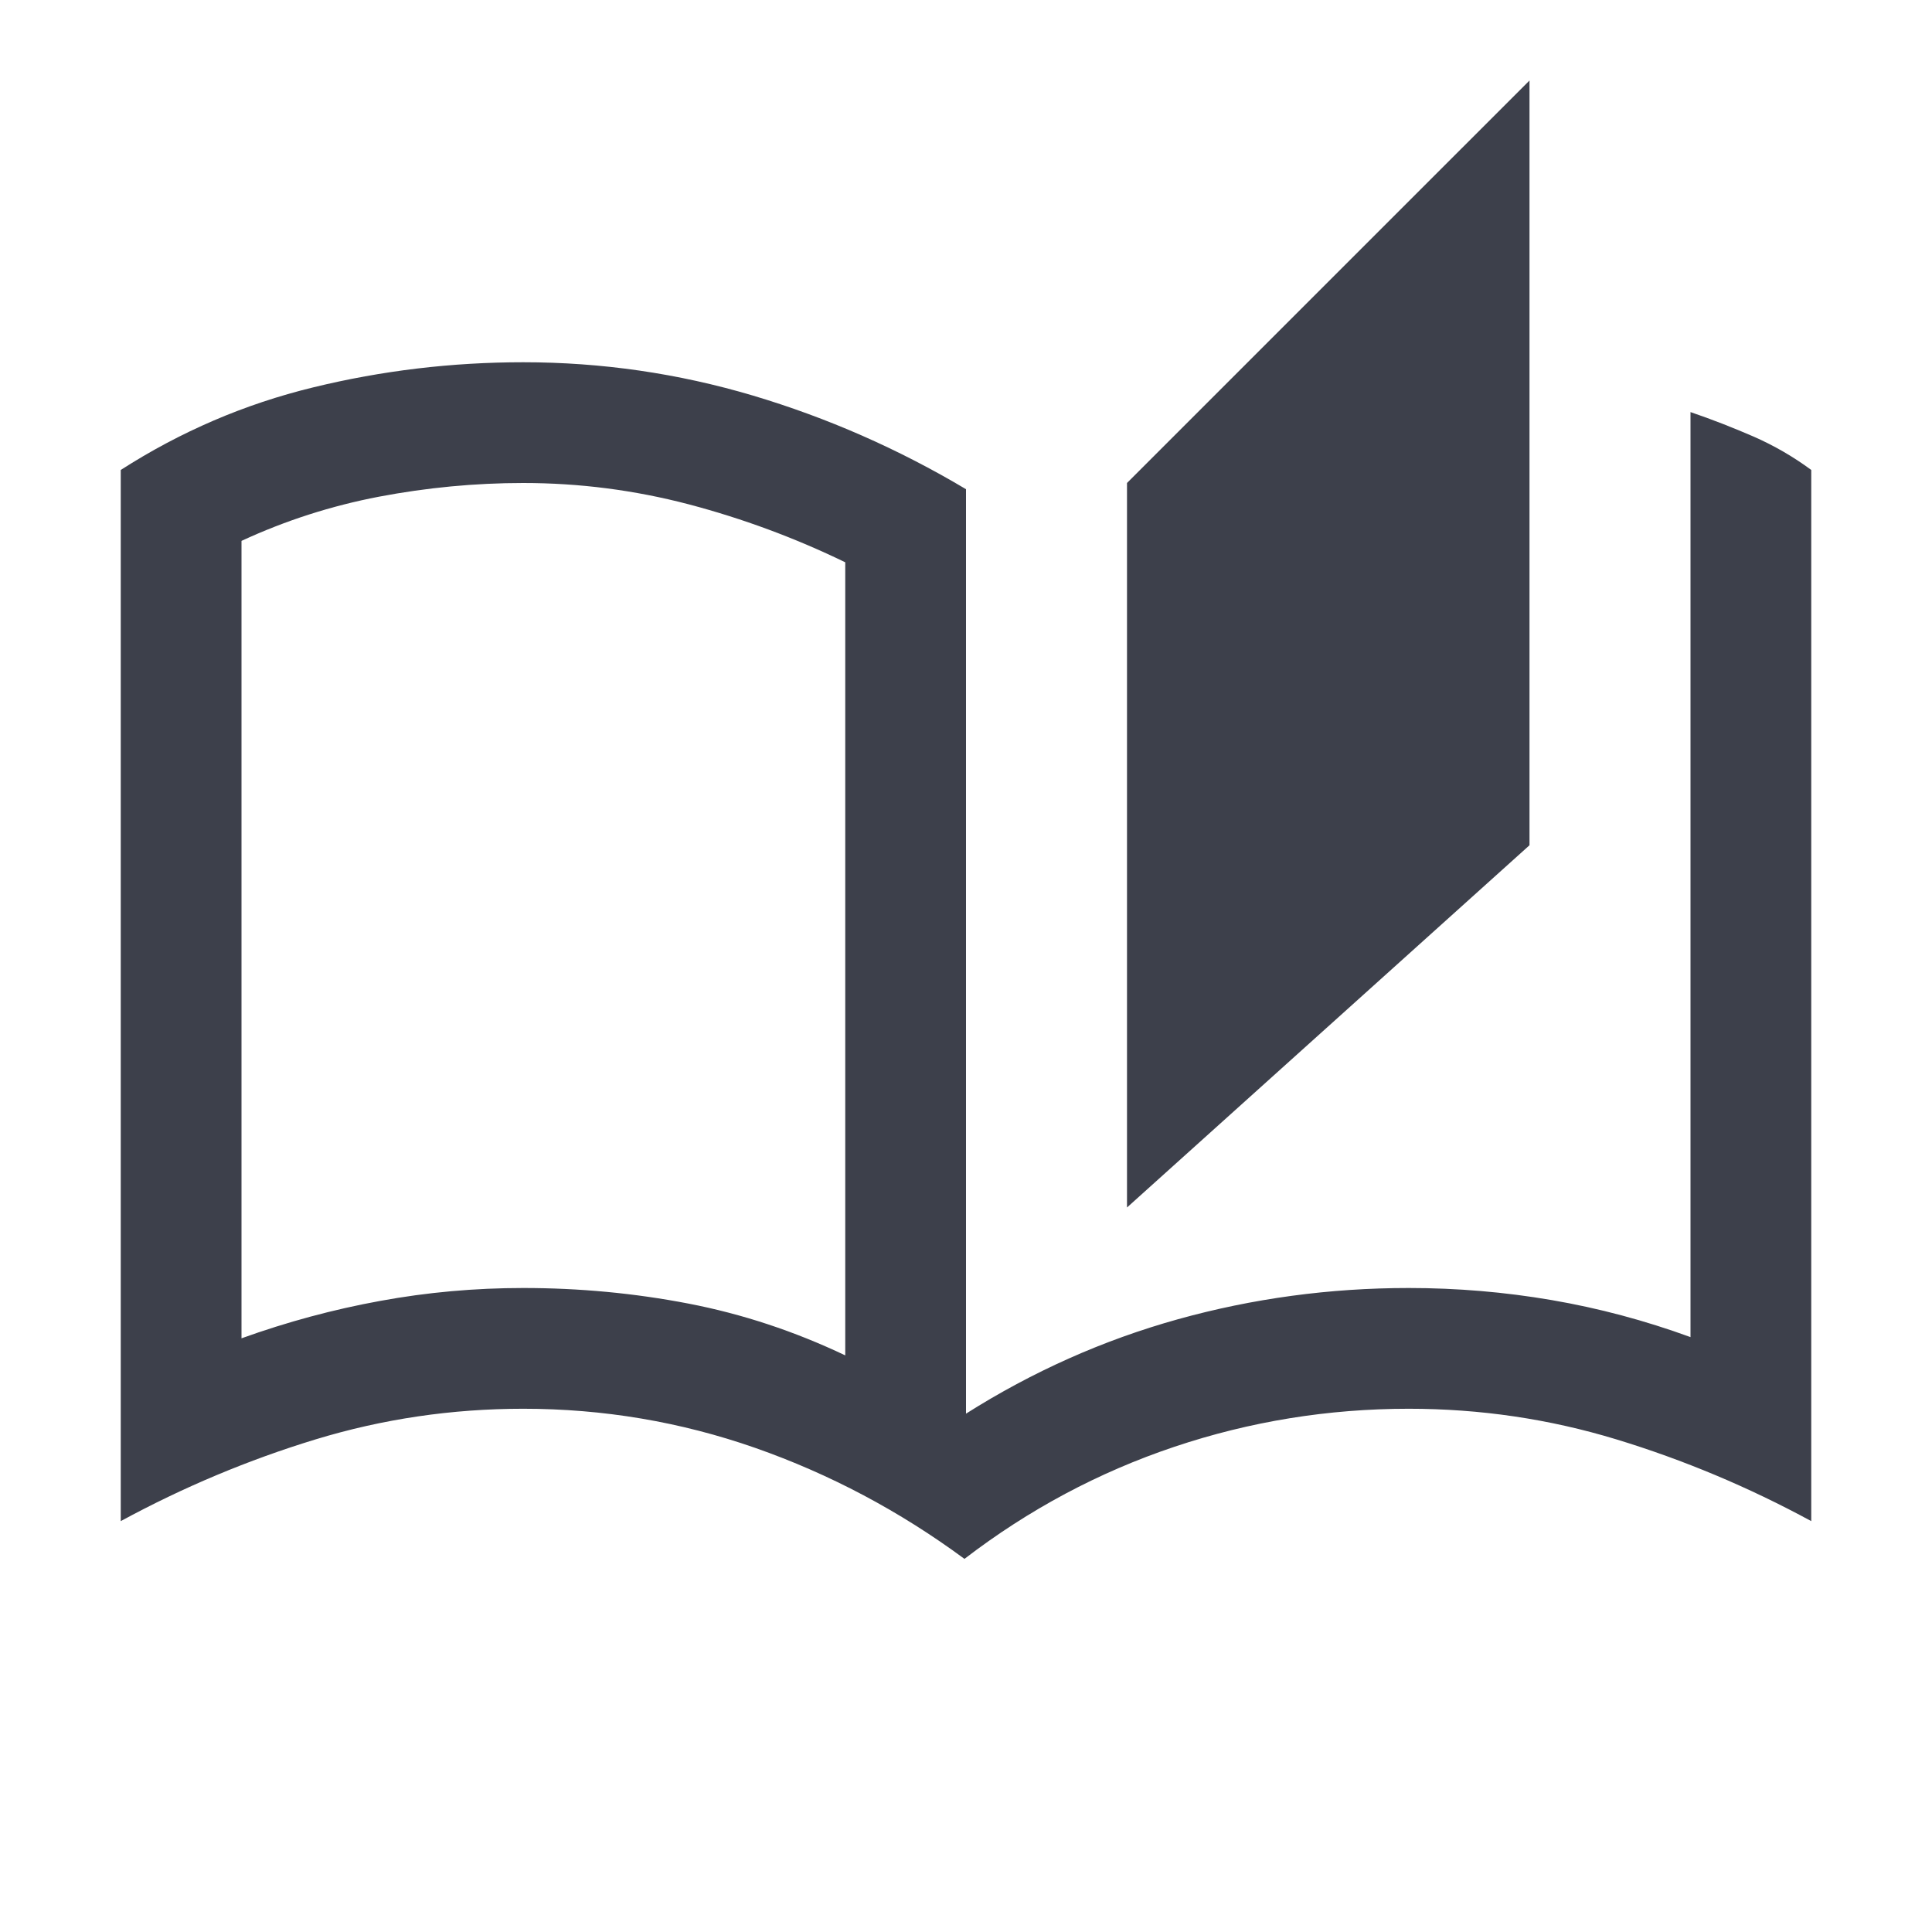
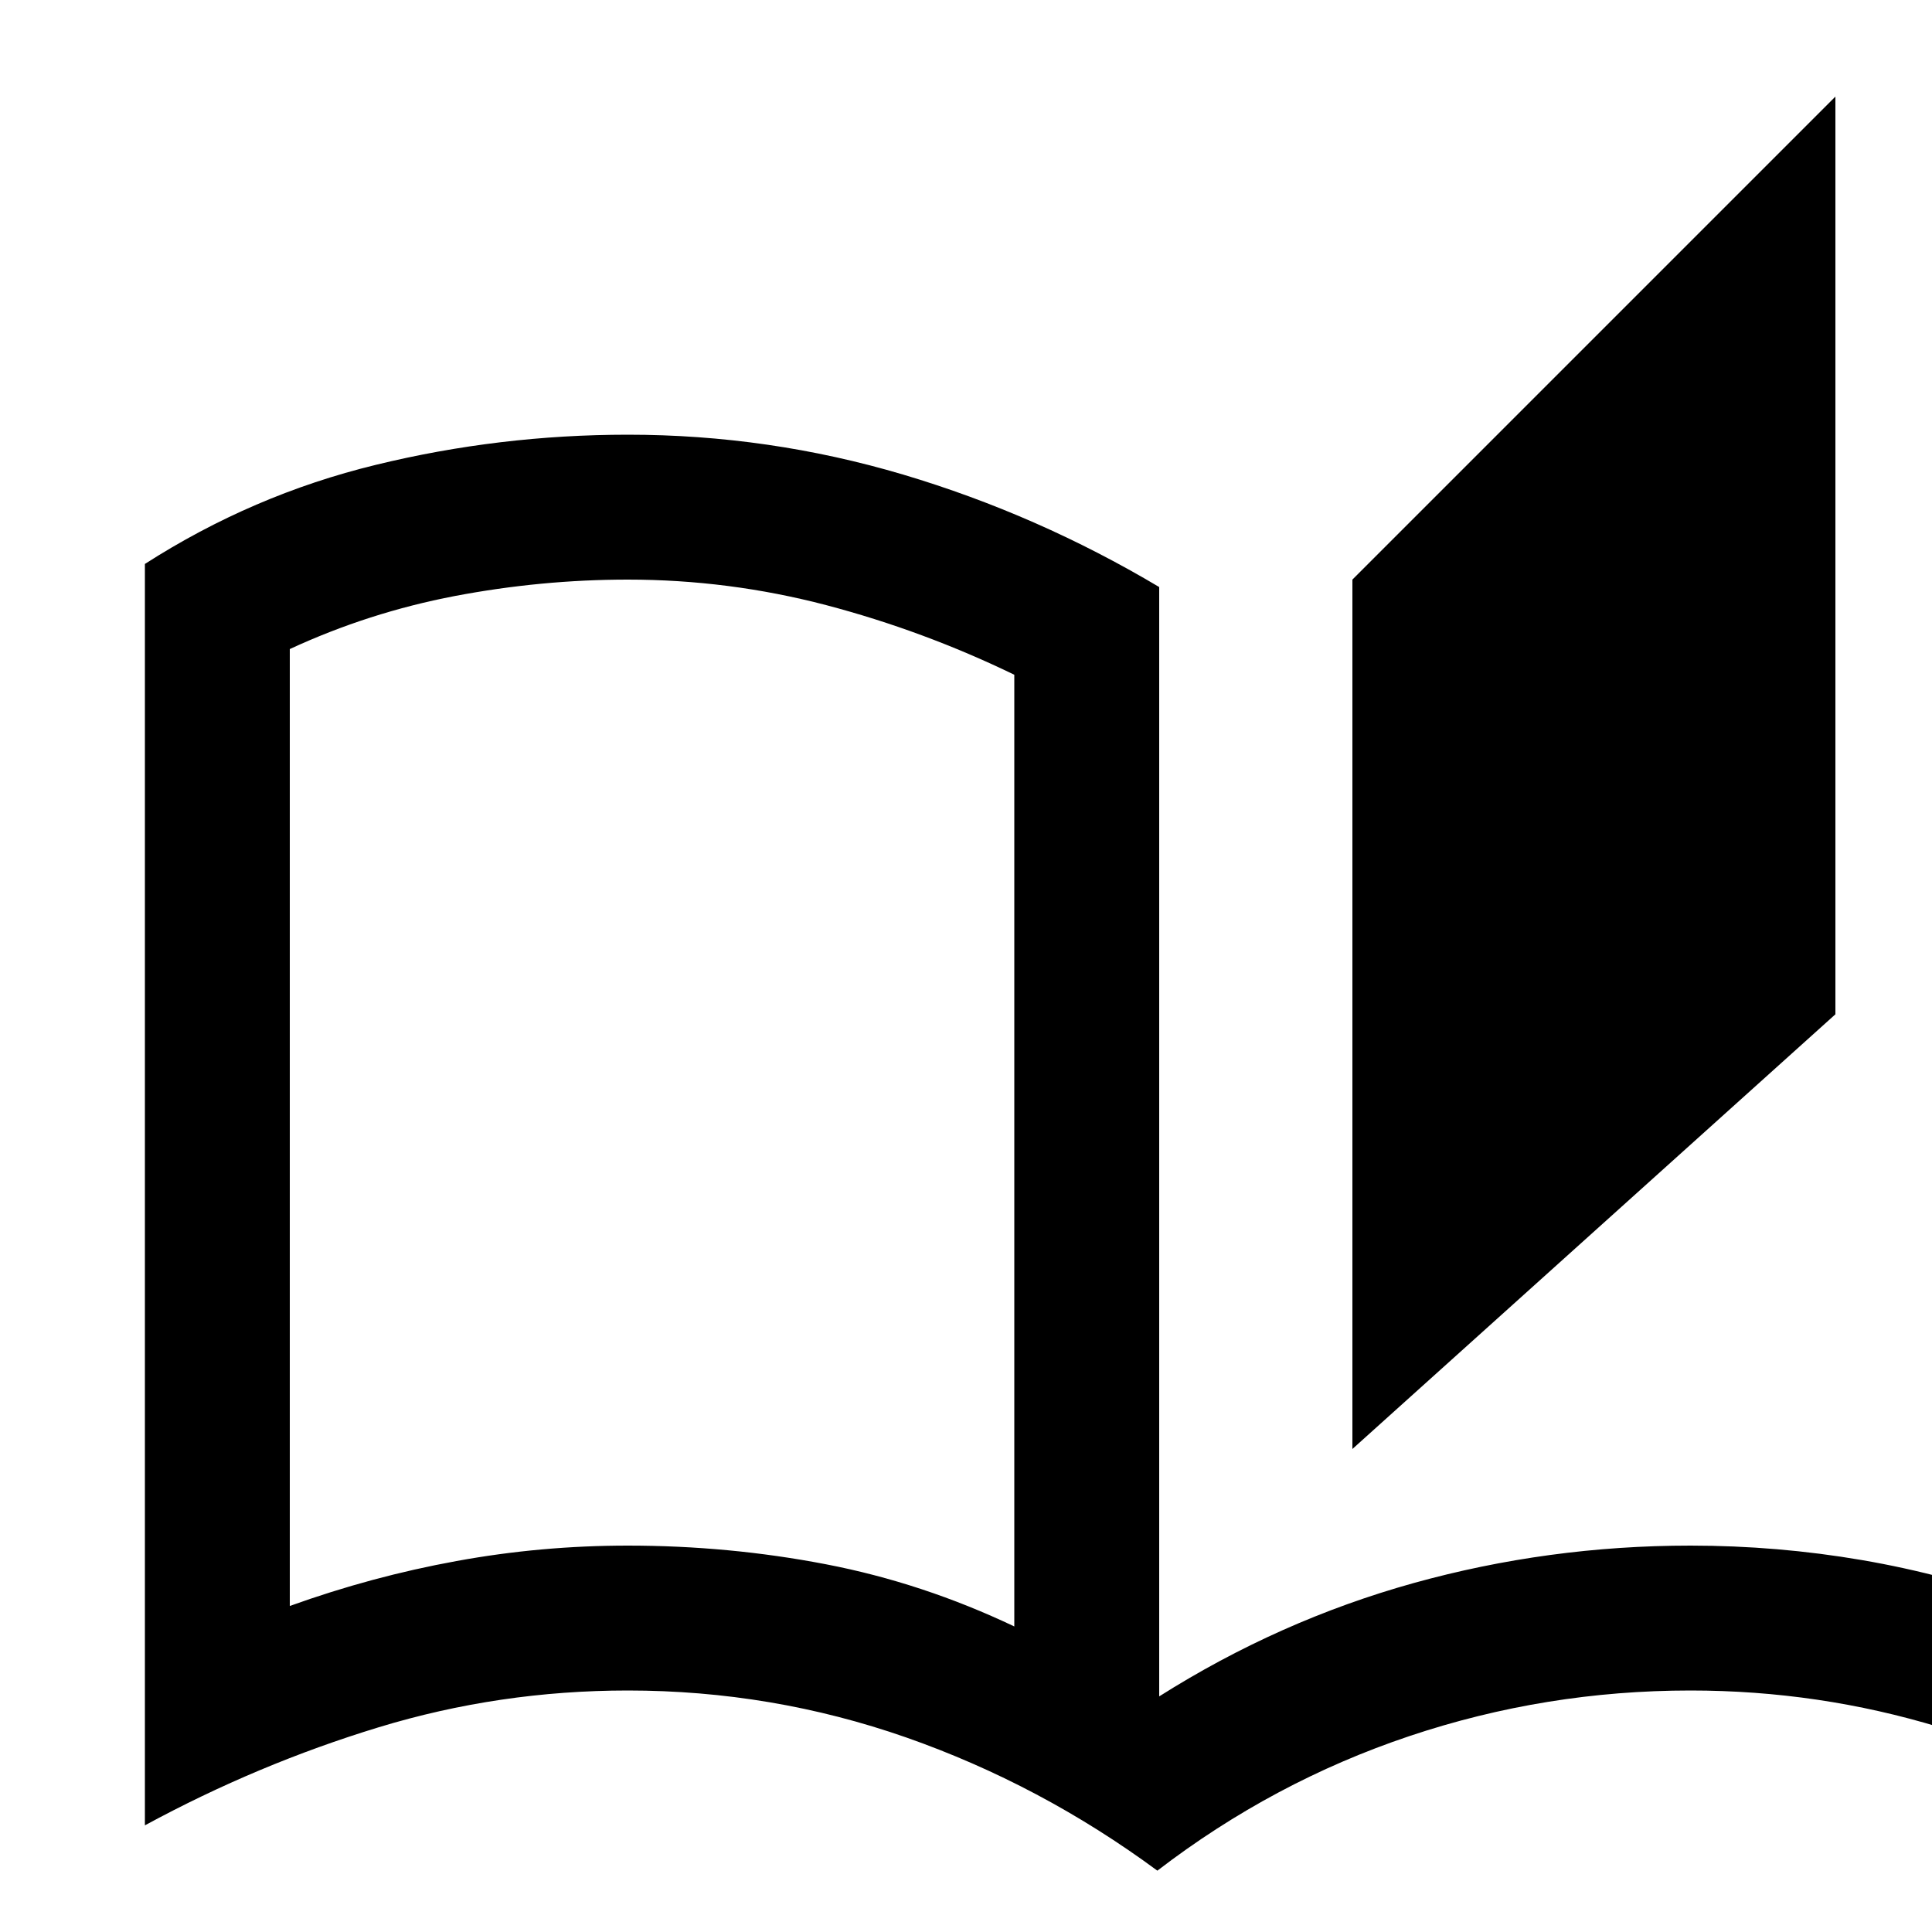
- <svg xmlns="http://www.w3.org/2000/svg" width="24" height="24" viewBox="0 0 24 24" fill="none">
+ <svg xmlns="http://www.w3.org/2000/svg" width="20" height="20" viewBox="0 0 20 20">
  <mask id="mask0_2762_10" style="mask-type:alpha" maskUnits="userSpaceOnUse" x="0" y="0" width="24" height="24">
    <rect width="24" height="24" fill="#D9D9D9" />
  </mask>
  <g mask="url(#mask0_2762_10)">
-     <path d="M11.981 19.365C11.174 18.77 10.308 18.311 9.381 17.986C8.454 17.662 7.494 17.5 6.5 17.5C5.613 17.5 4.753 17.627 3.919 17.881C3.086 18.135 2.279 18.473 1.5 18.896V5.838C2.242 5.362 3.039 5.019 3.891 4.812C4.743 4.604 5.613 4.5 6.5 4.5C7.473 4.5 8.423 4.638 9.35 4.913C10.277 5.189 11.16 5.577 12 6.077V17.561C12.827 17.038 13.704 16.647 14.633 16.388C15.561 16.13 16.517 16 17.5 16C18.1 16 18.692 16.05 19.275 16.15C19.858 16.25 20.433 16.403 21 16.61V5.119C21.267 5.21 21.527 5.312 21.783 5.423C22.038 5.535 22.277 5.673 22.5 5.838V18.896C21.721 18.473 20.914 18.135 20.081 17.881C19.247 17.627 18.387 17.5 17.5 17.5C16.5 17.5 15.53 17.657 14.59 17.972C13.651 18.287 12.781 18.751 11.981 19.365ZM14 15V6L19 1V10.5L14 15ZM10.5 16.837V6.985C9.873 6.681 9.224 6.441 8.552 6.264C7.88 6.088 7.196 6 6.5 6C5.9 6 5.303 6.057 4.708 6.17C4.113 6.284 3.544 6.467 3 6.719V16.625C3.567 16.421 4.142 16.266 4.725 16.16C5.308 16.053 5.9 16 6.5 16C7.196 16 7.879 16.064 8.549 16.193C9.219 16.322 9.869 16.537 10.5 16.837Z" fill="#3D404B" />
+     <path d="M11.981 19.365C11.174 18.77 10.308 18.311 9.381 17.986C8.454 17.662 7.494 17.5 6.5 17.5C5.613 17.5 4.753 17.627 3.919 17.881C3.086 18.135 2.279 18.473 1.5 18.896V5.838C2.242 5.362 3.039 5.019 3.891 4.812C4.743 4.604 5.613 4.5 6.5 4.5C7.473 4.5 8.423 4.638 9.35 4.913C10.277 5.189 11.16 5.577 12 6.077V17.561C12.827 17.038 13.704 16.647 14.633 16.388C15.561 16.13 16.517 16 17.5 16C18.1 16 18.692 16.05 19.275 16.15C19.858 16.25 20.433 16.403 21 16.61V5.119C21.267 5.21 21.527 5.312 21.783 5.423C22.038 5.535 22.277 5.673 22.5 5.838V18.896C21.721 18.473 20.914 18.135 20.081 17.881C19.247 17.627 18.387 17.5 17.5 17.5C16.5 17.5 15.53 17.657 14.59 17.972C13.651 18.287 12.781 18.751 11.981 19.365ZM14 15V6L19 1V10.5L14 15ZM10.5 16.837V6.985C9.873 6.681 9.224 6.441 8.552 6.264C7.88 6.088 7.196 6 6.5 6C5.9 6 5.303 6.057 4.708 6.17C4.113 6.284 3.544 6.467 3 6.719V16.625C3.567 16.421 4.142 16.266 4.725 16.16C5.308 16.053 5.9 16 6.5 16C7.196 16 7.879 16.064 8.549 16.193C9.219 16.322 9.869 16.537 10.5 16.837Z" />
  </g>
</svg>
